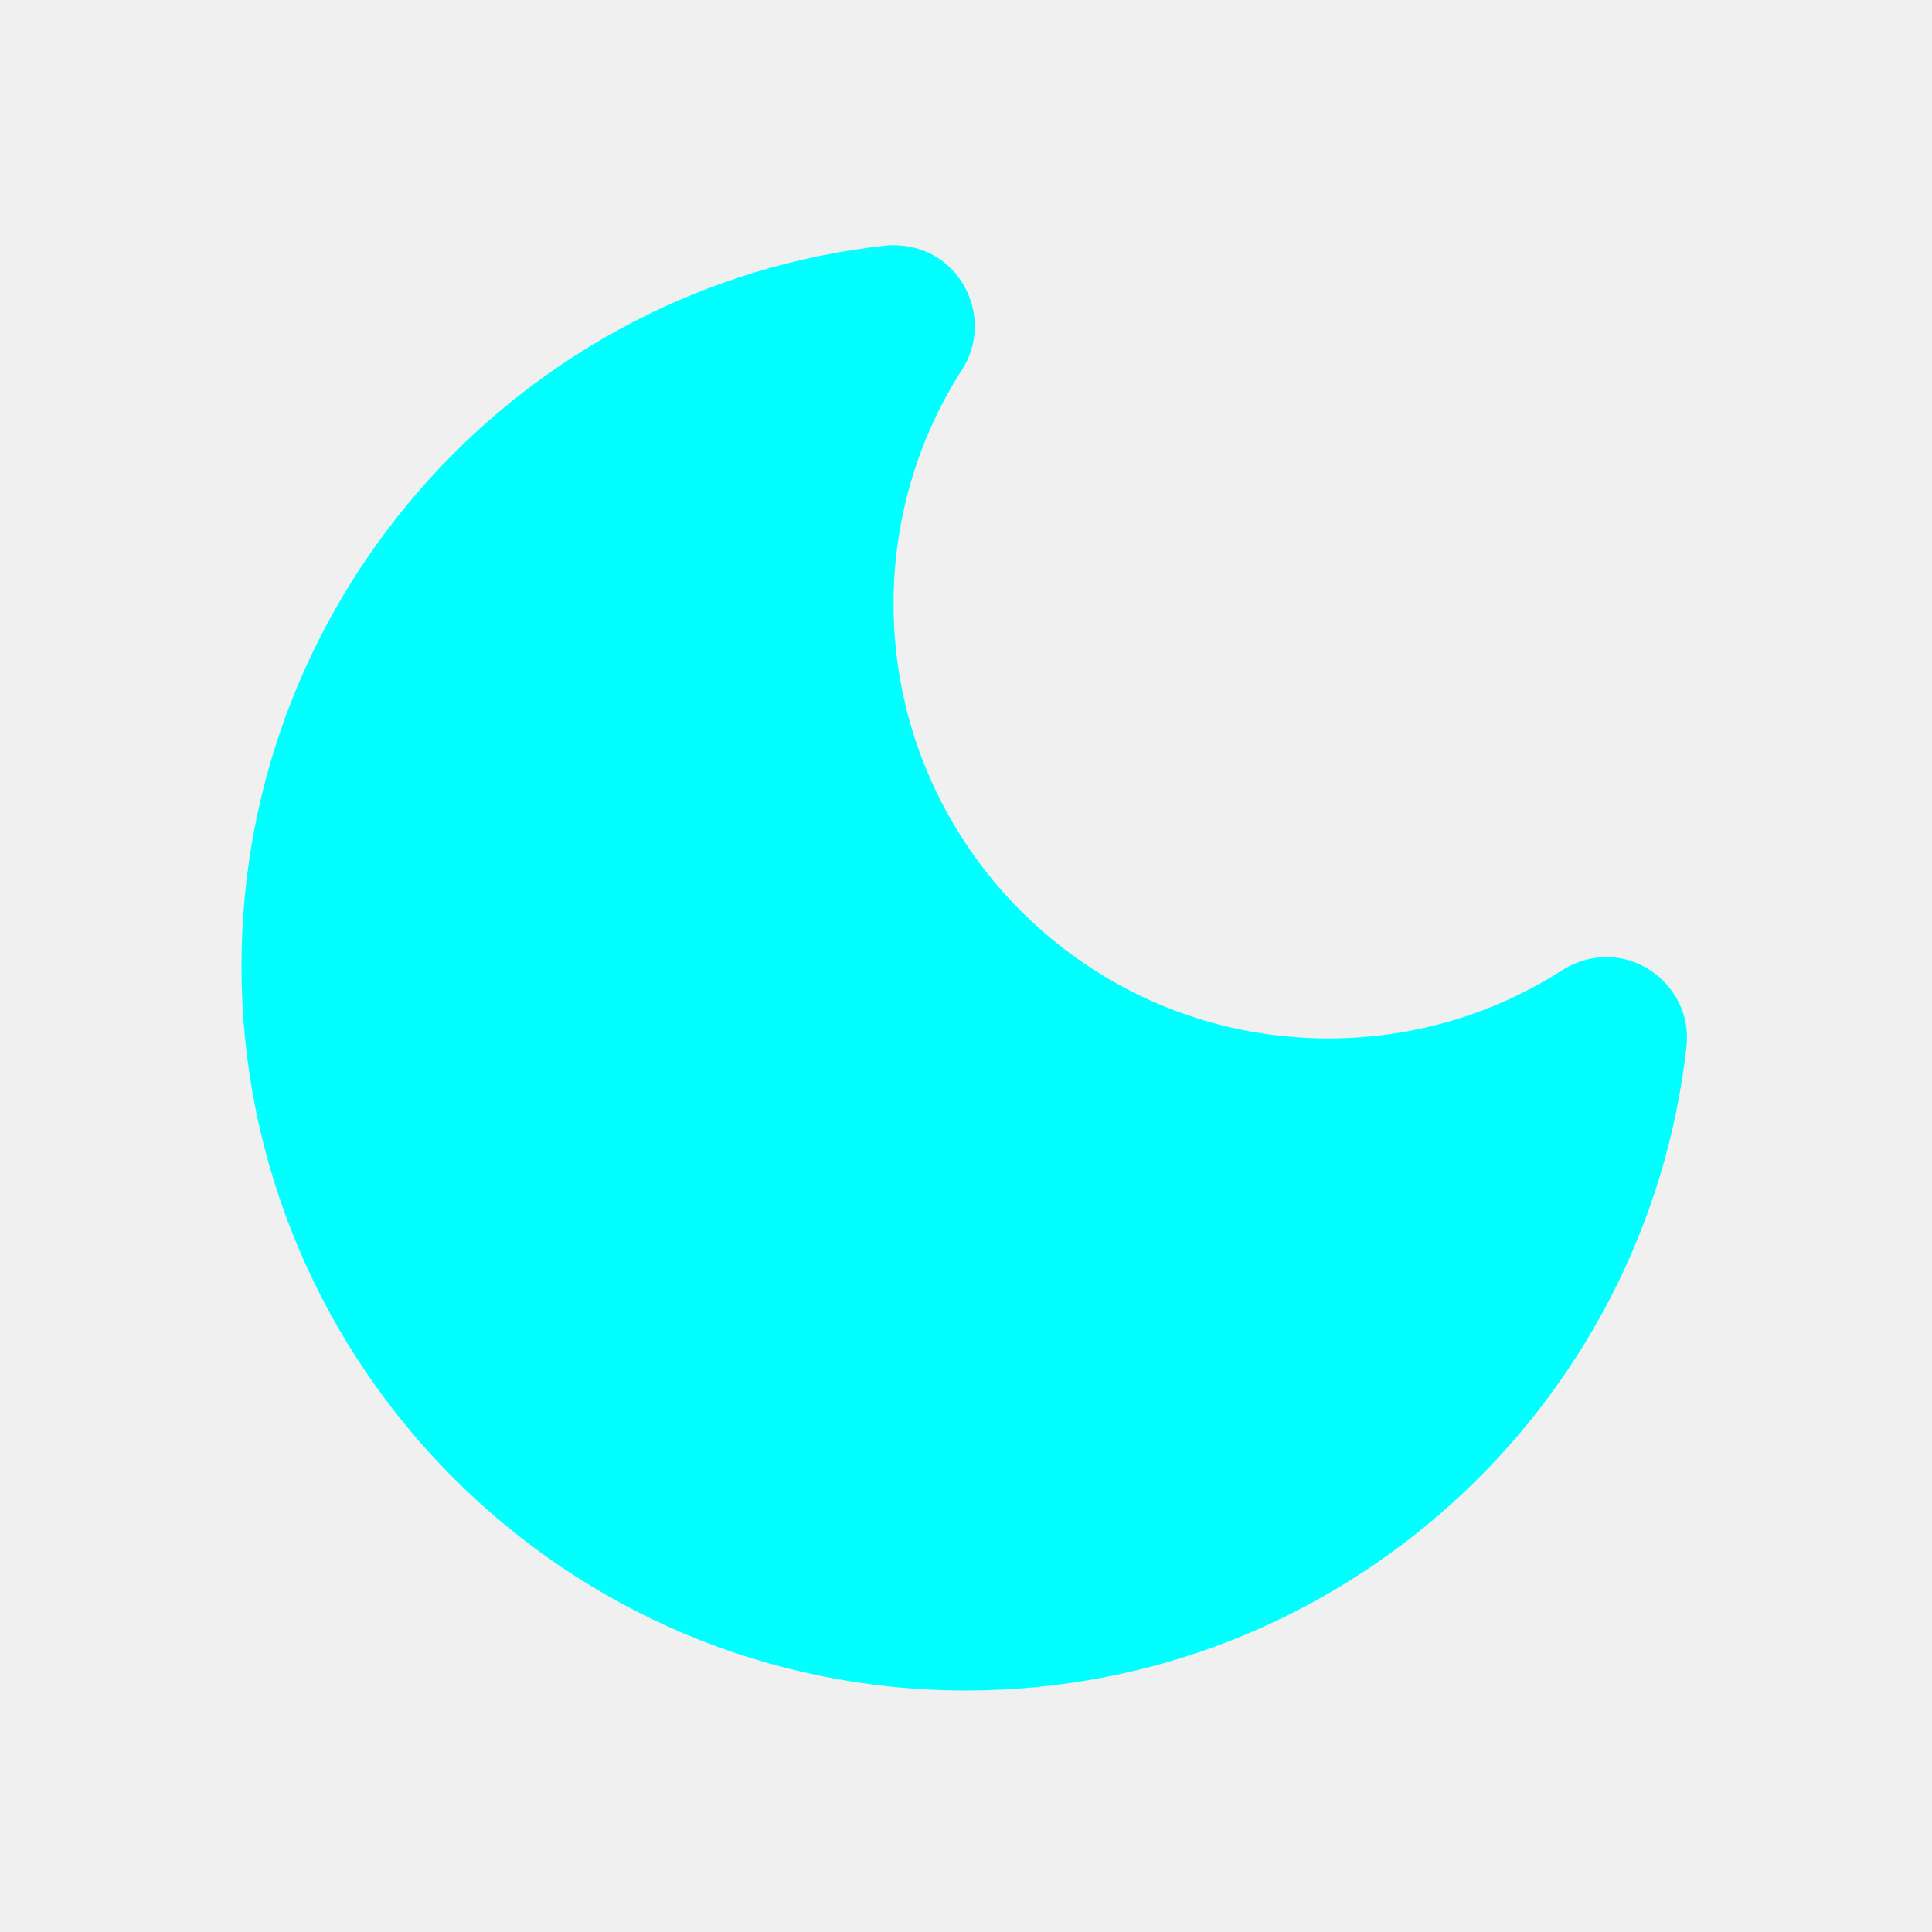
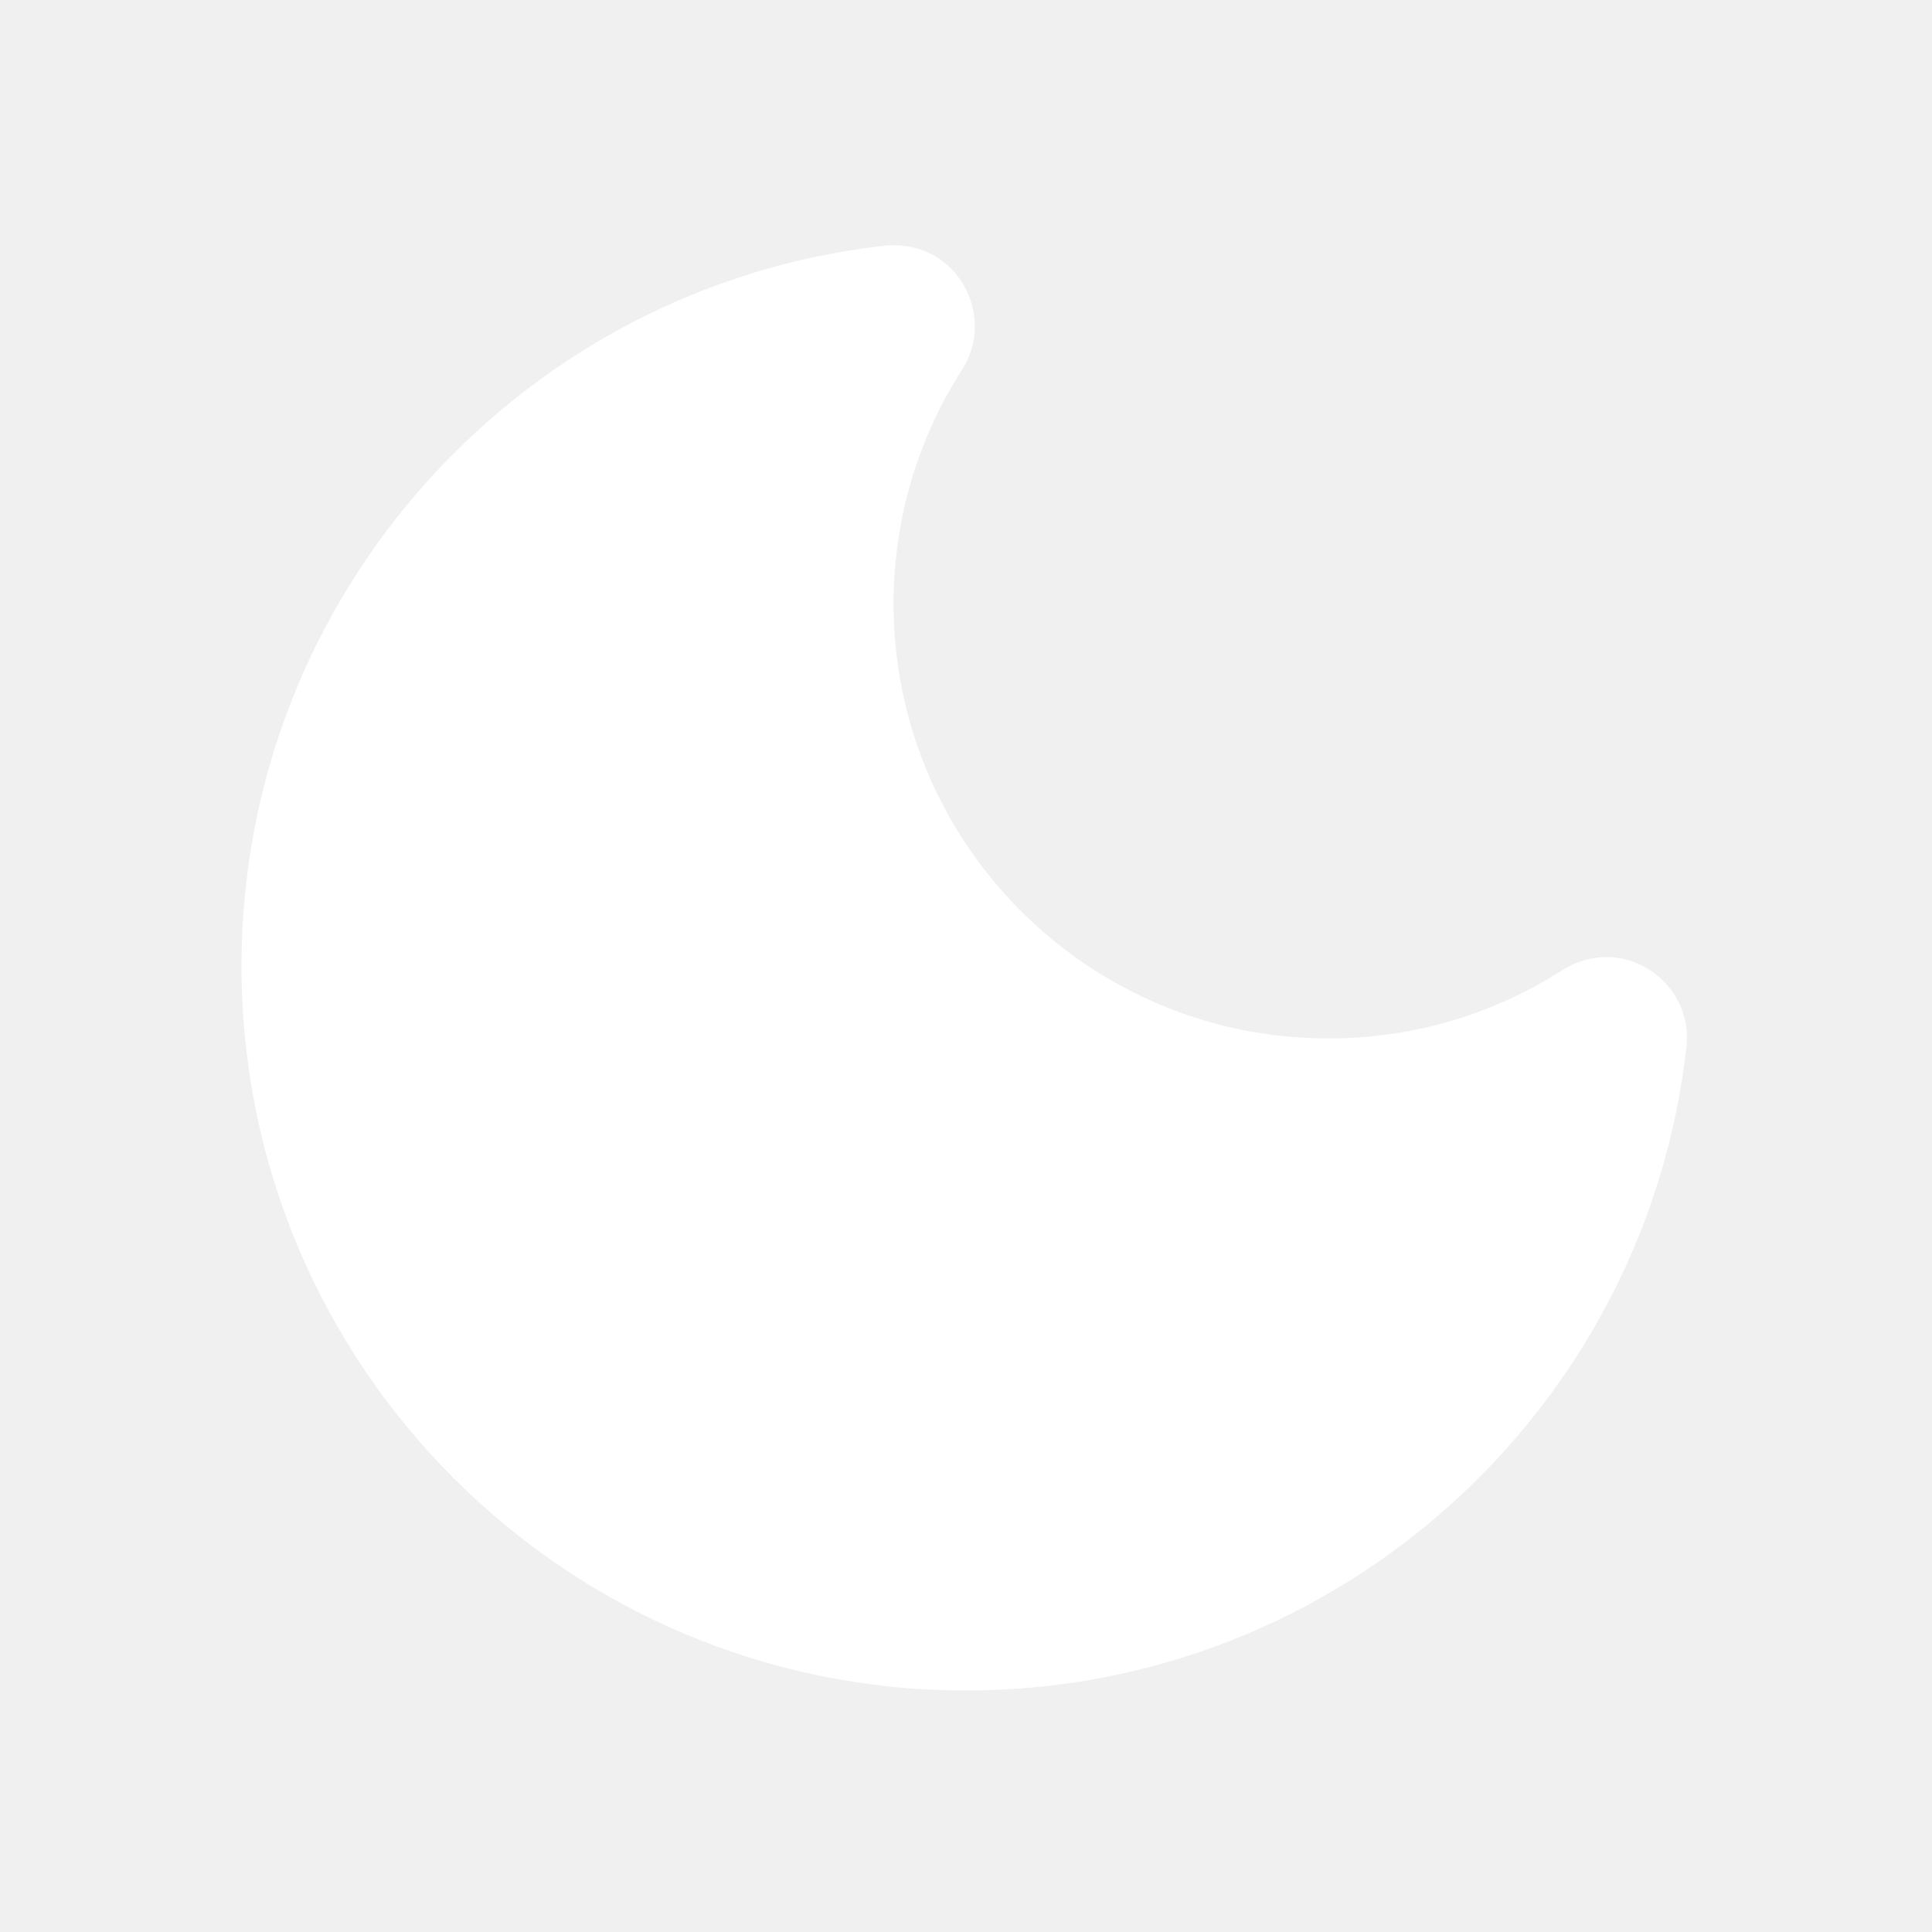
- <svg xmlns="http://www.w3.org/2000/svg" enable-background="new 0 0 24 24" height="24px" viewBox="0 0 24 24" width="24px" fill="#00ffff">
+ <svg xmlns="http://www.w3.org/2000/svg" enable-background="new 0 0 24 24" height="24px" viewBox="0 0 24 24" width="24px" fill="#ffffff">
  <rect fill="none" height="24" width="24" />
  <path d="M11.01,3.05C6.51,3.54,3,7.36,3,12c0,4.97,4.03,9,9,9c4.63,0,8.45-3.5,8.95-8c0.09-0.79-0.78-1.42-1.54-0.95 c-0.84,0.54-1.84,0.85-2.91,0.85c-2.98,0-5.4-2.42-5.4-5.4c0-1.06,0.31-2.06,0.84-2.89C12.39,3.94,11.9,2.98,11.01,3.05z" />
</svg>
